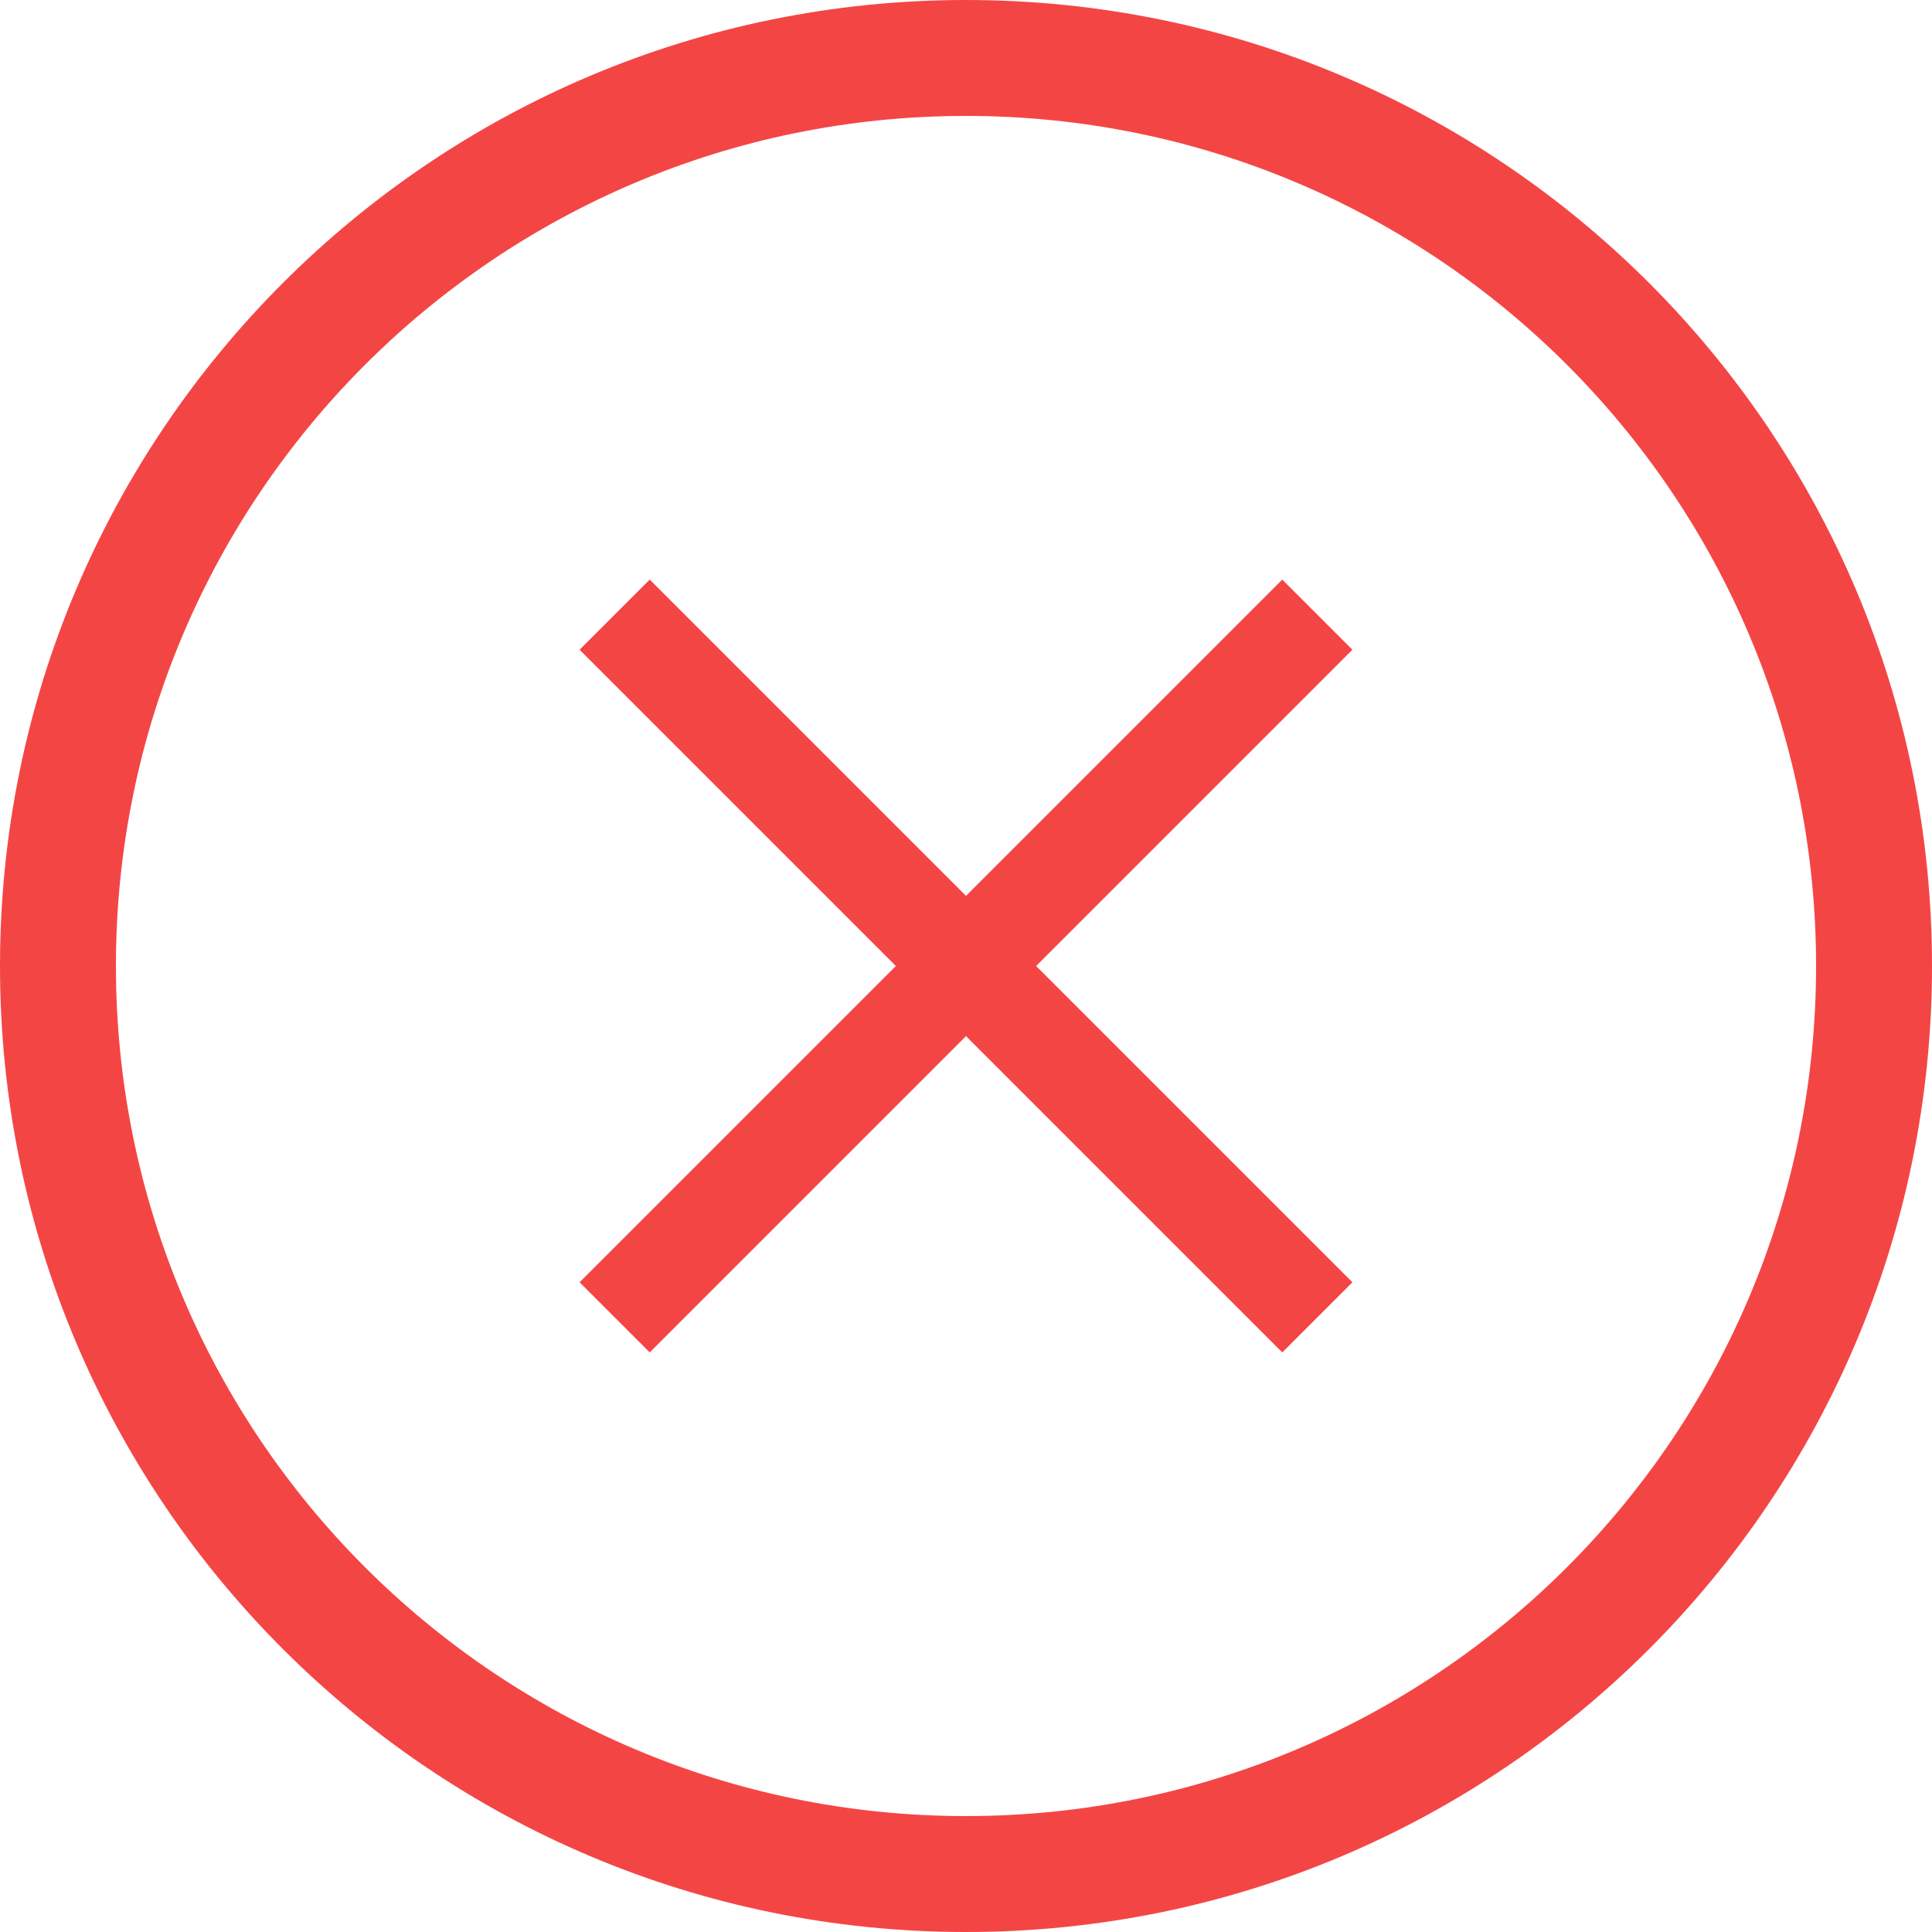
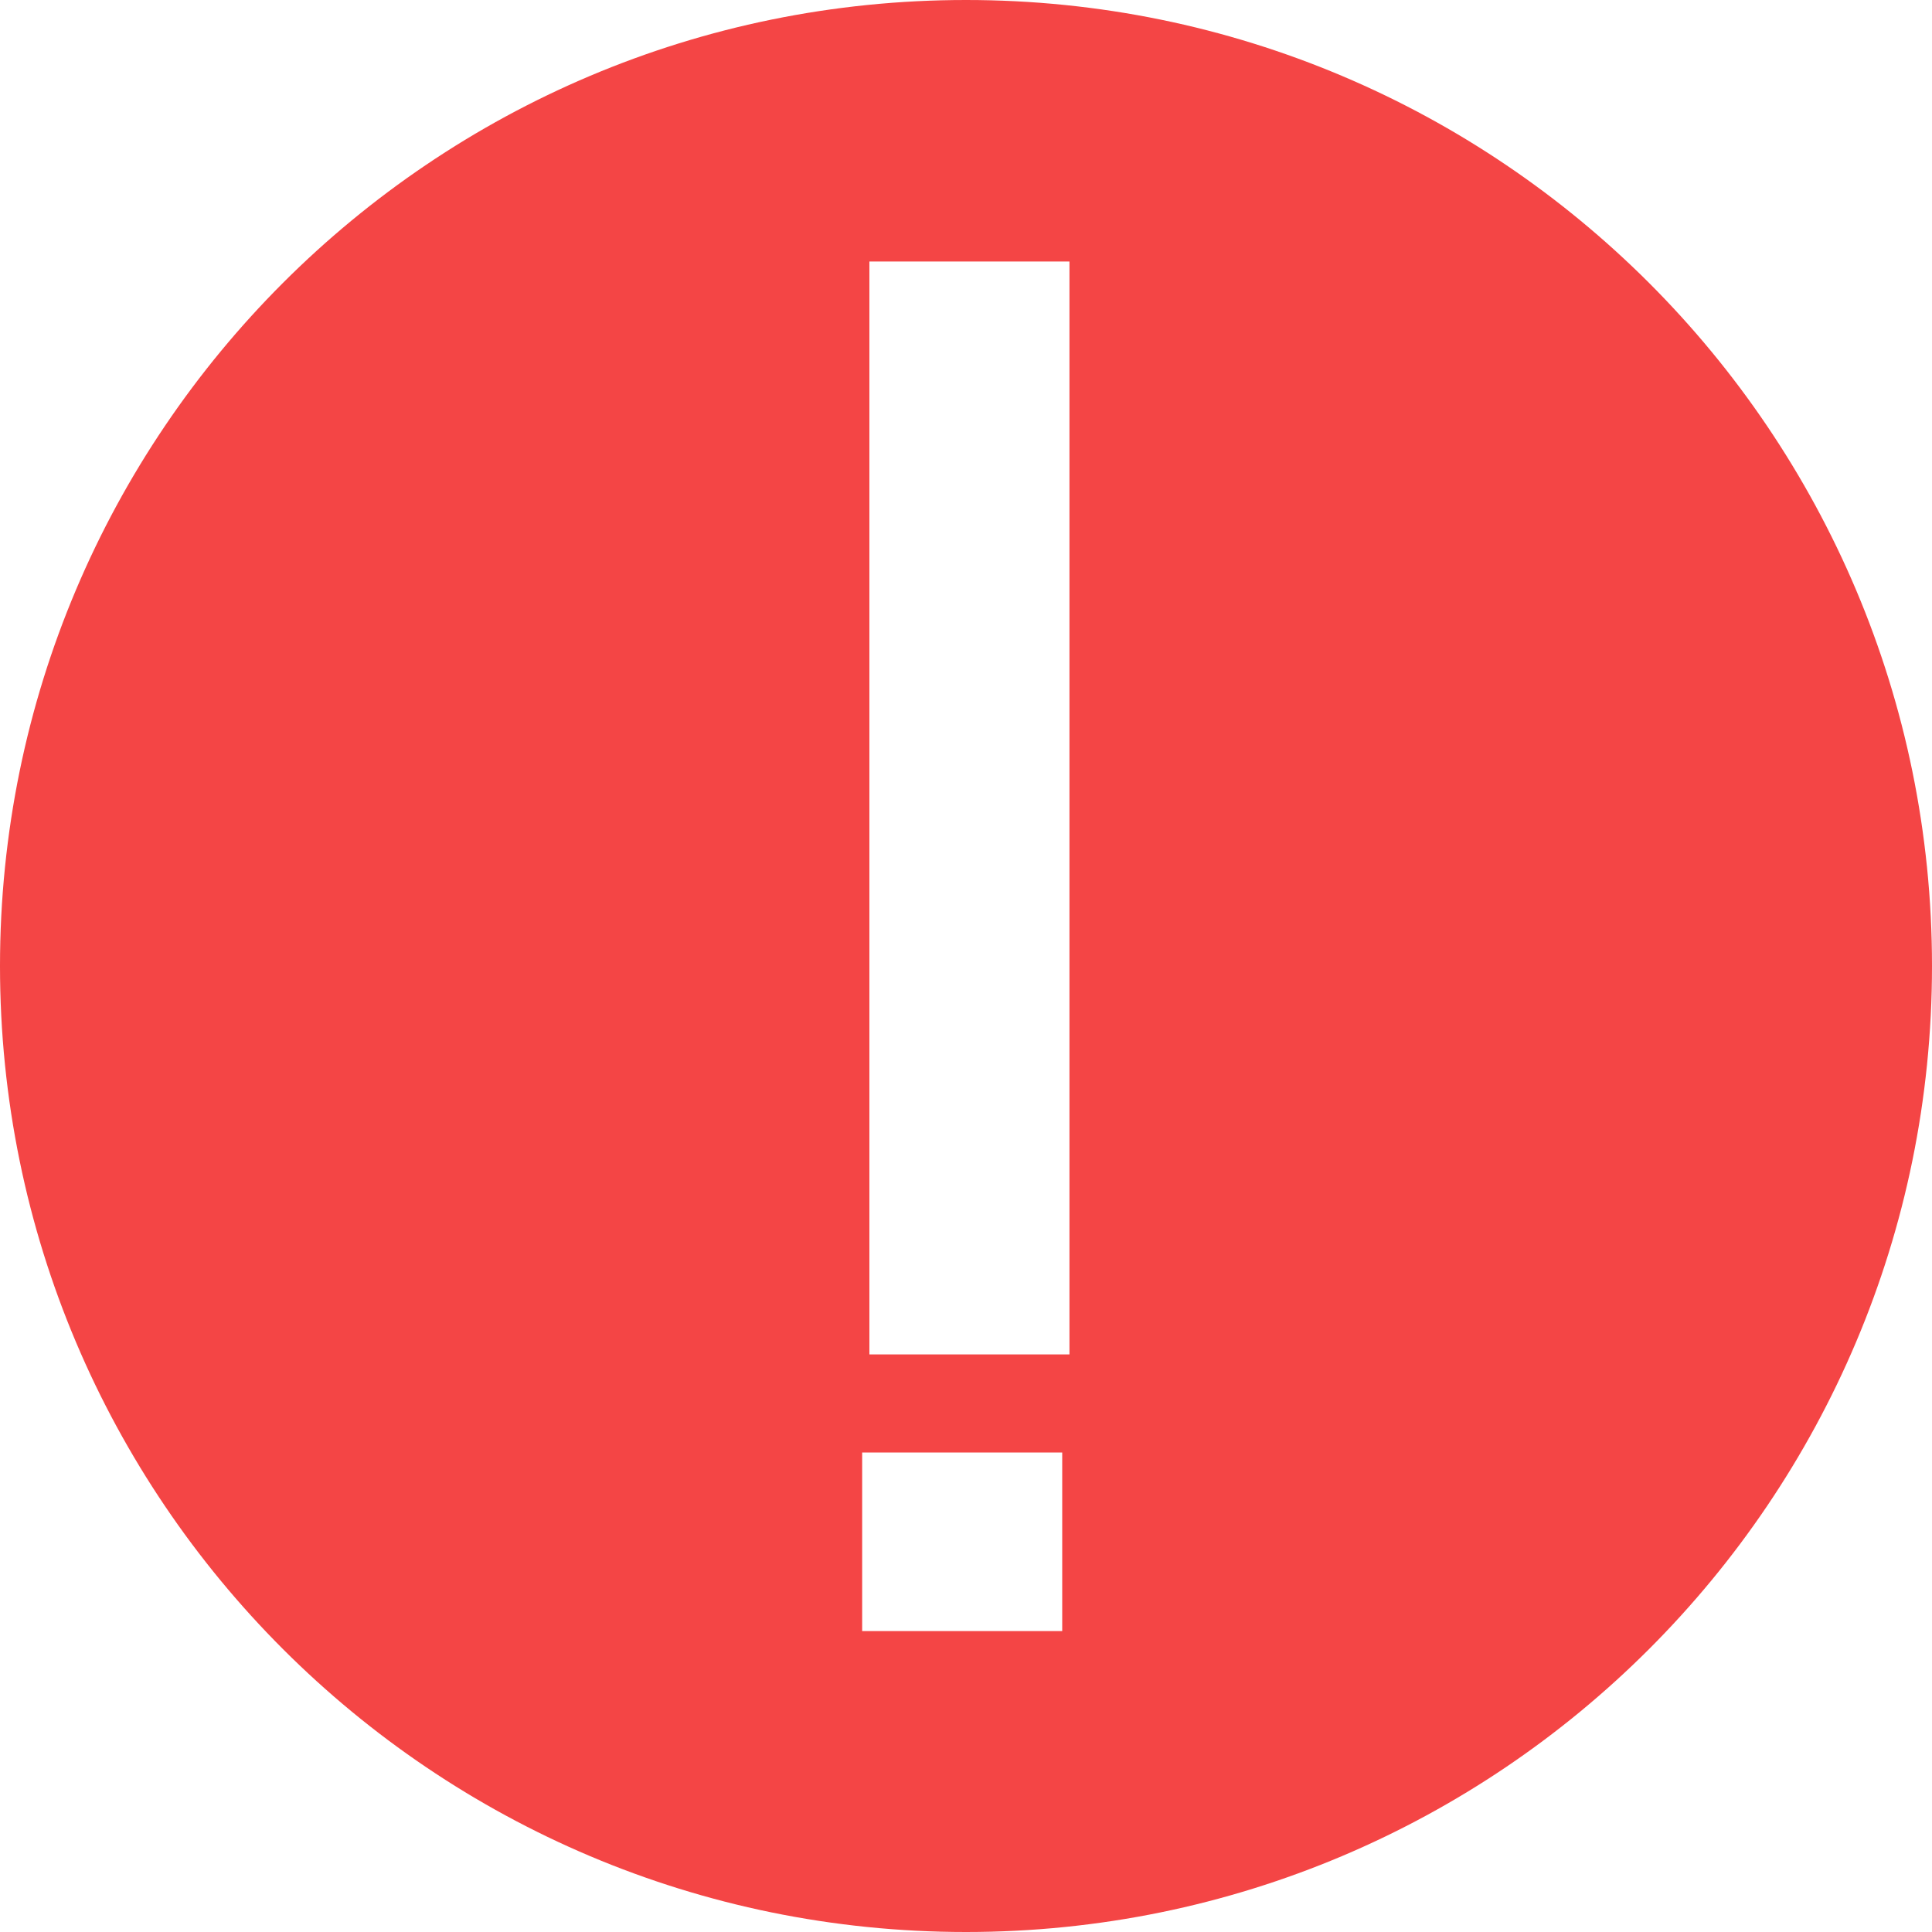
<svg xmlns="http://www.w3.org/2000/svg" viewBox="0 0 20 20" fill="none">
-   <path fill-rule="evenodd" clip-rule="evenodd" d="M18.8 10C18.8 14.86 14.86 18.8 10 18.8C5.14 18.8 1.2 14.86 1.2 10C1.2 5.14 5.14 1.2 10 1.2C14.86 1.2 18.8 5.14 18.8 10ZM20 10C20 15.523 15.523 20 10 20C4.477 20 0 15.523 0 10C0 4.477 4.477 0 10 0C15.523 0 20 4.477 20 10ZM13.274 14L10 10.726L6.726 14L6 13.274L9.274 10L6 6.726L6.726 6L10 9.274L13.274 6L14 6.726L10.726 10L14 13.274L13.274 14Z" fill="#F44545" />
+   <path fill-rule="evenodd" clip-rule="evenodd" d="M20 10C20 15.523 15.523 20 10 20C4.477 20 0 15.523 0 10C0 4.477 4.477 0 10 0C15.523 0 20 4.477 20 10ZM9 2.707V14.021L11.071 14.021V2.707L9 2.707ZM8.925 16.885L8.925 15.036L10.996 15.036L10.996 16.885H8.925Z" fill="#F44545" />
</svg>
